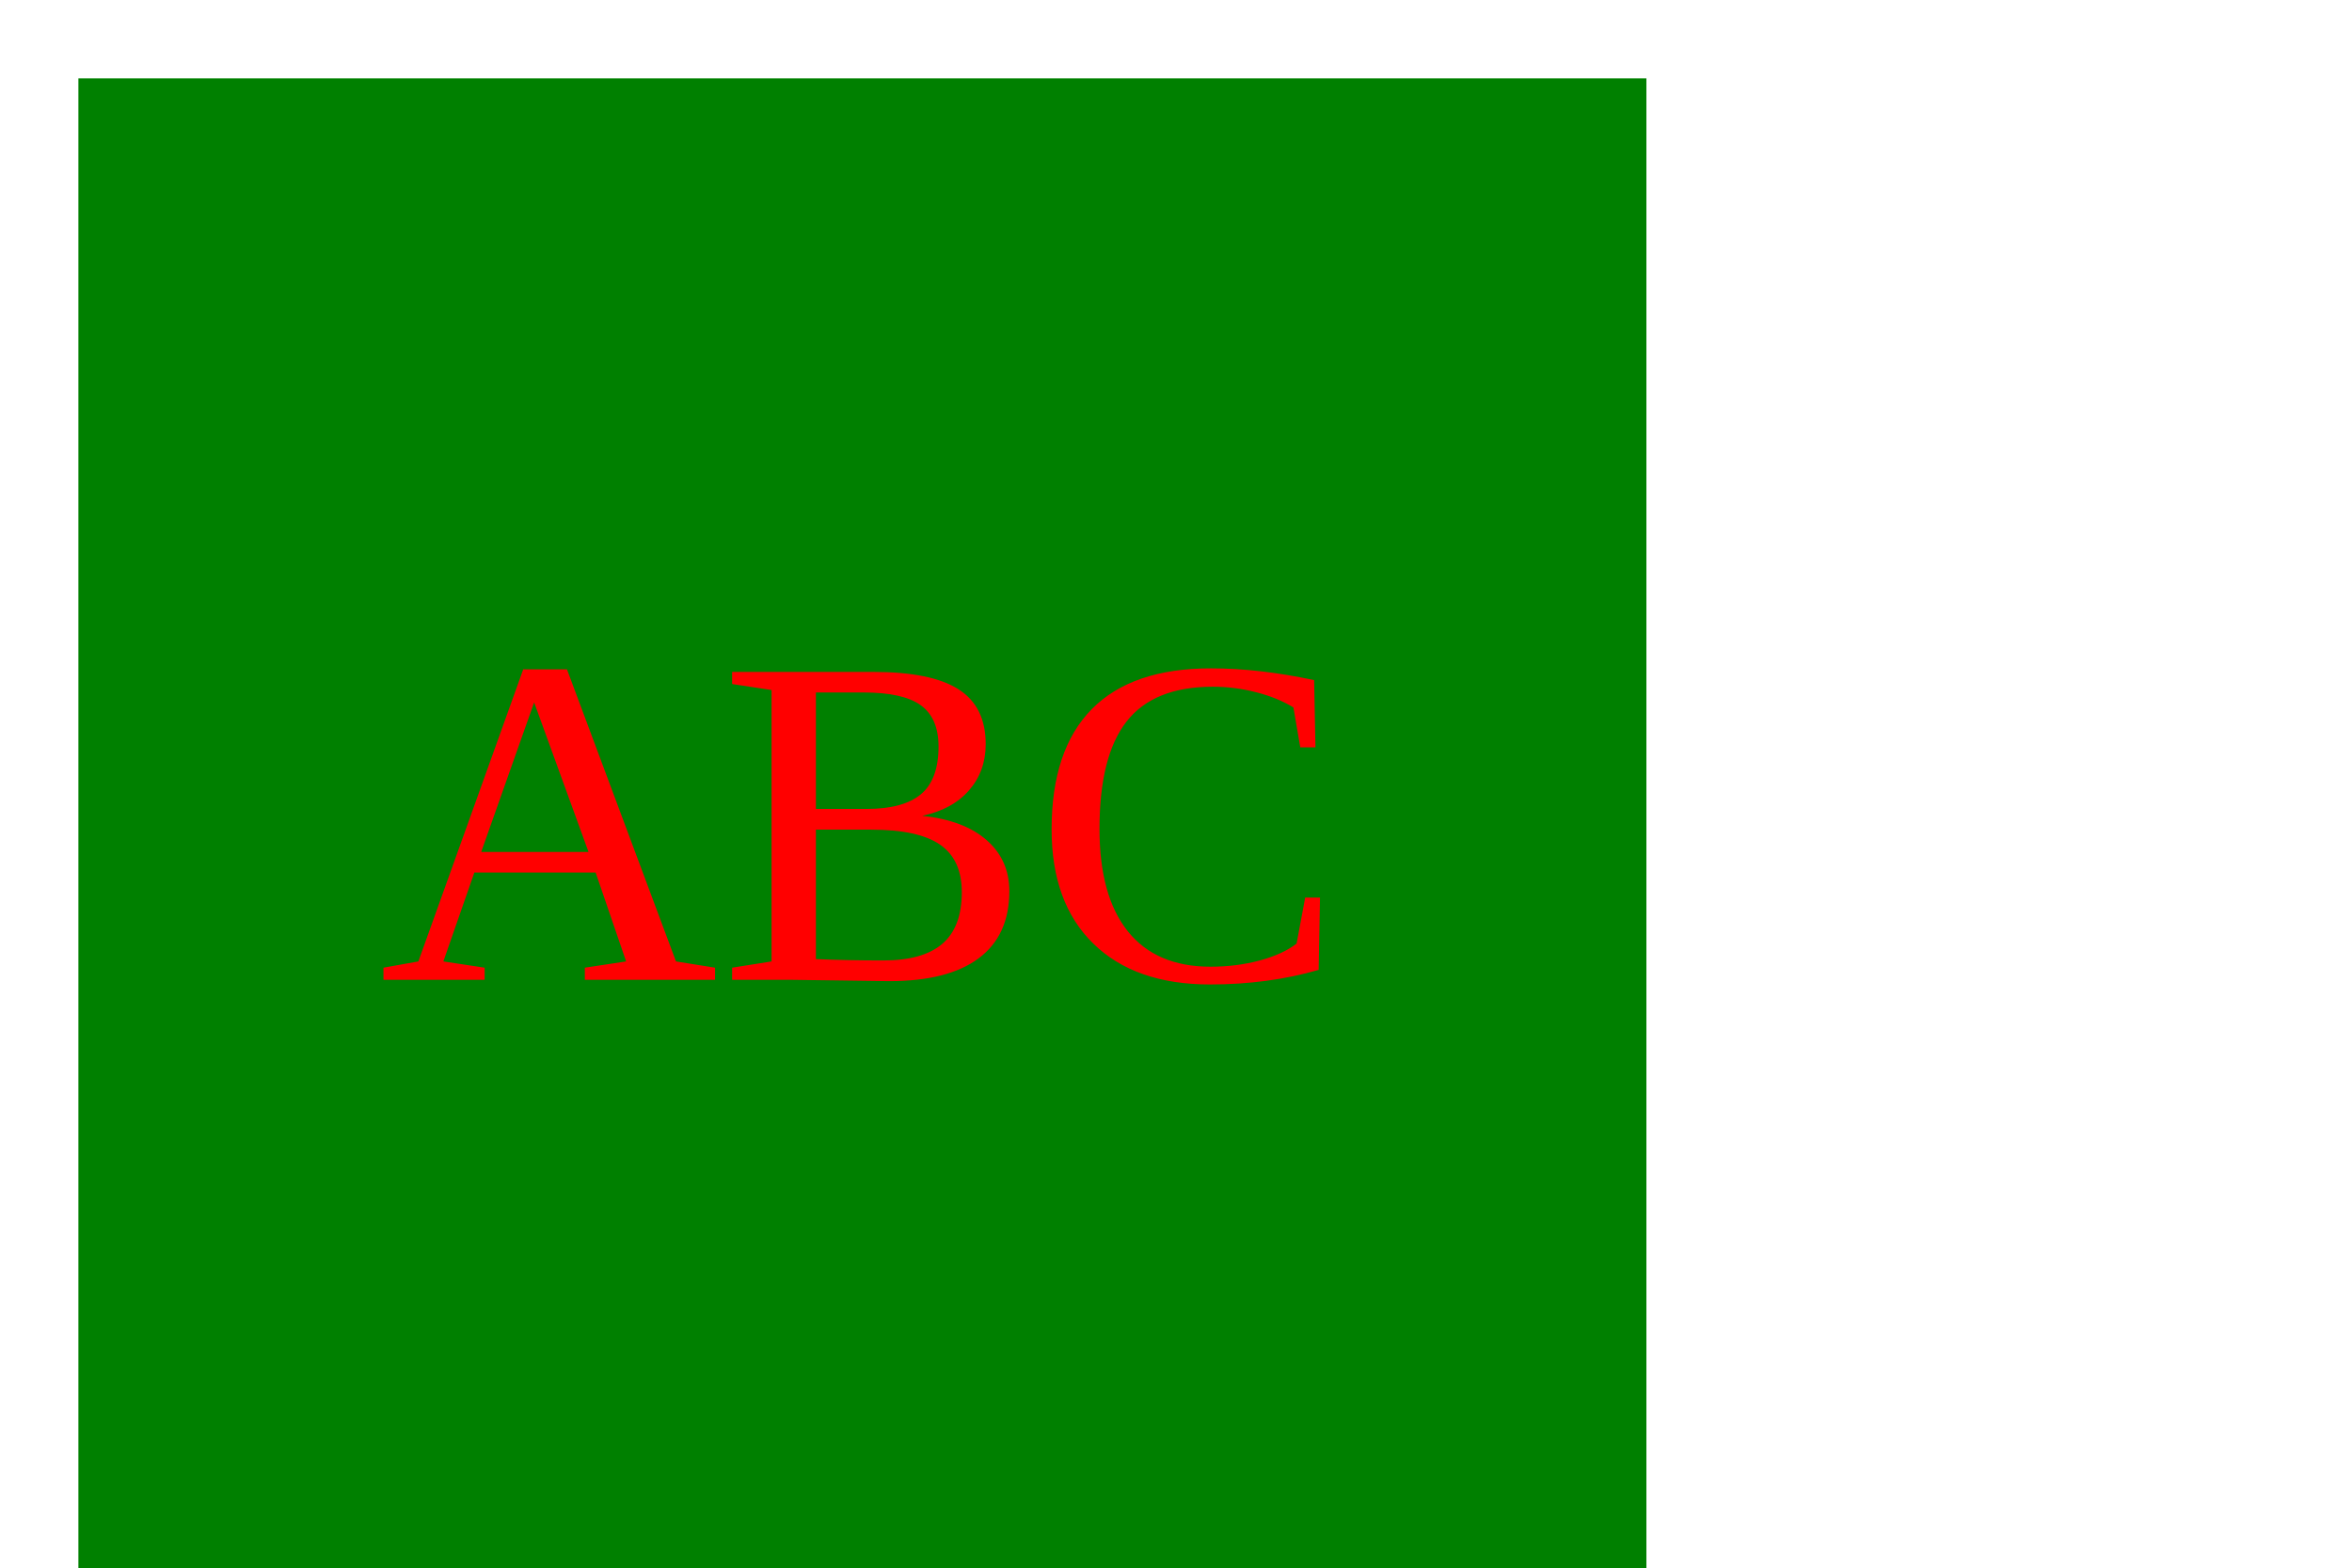
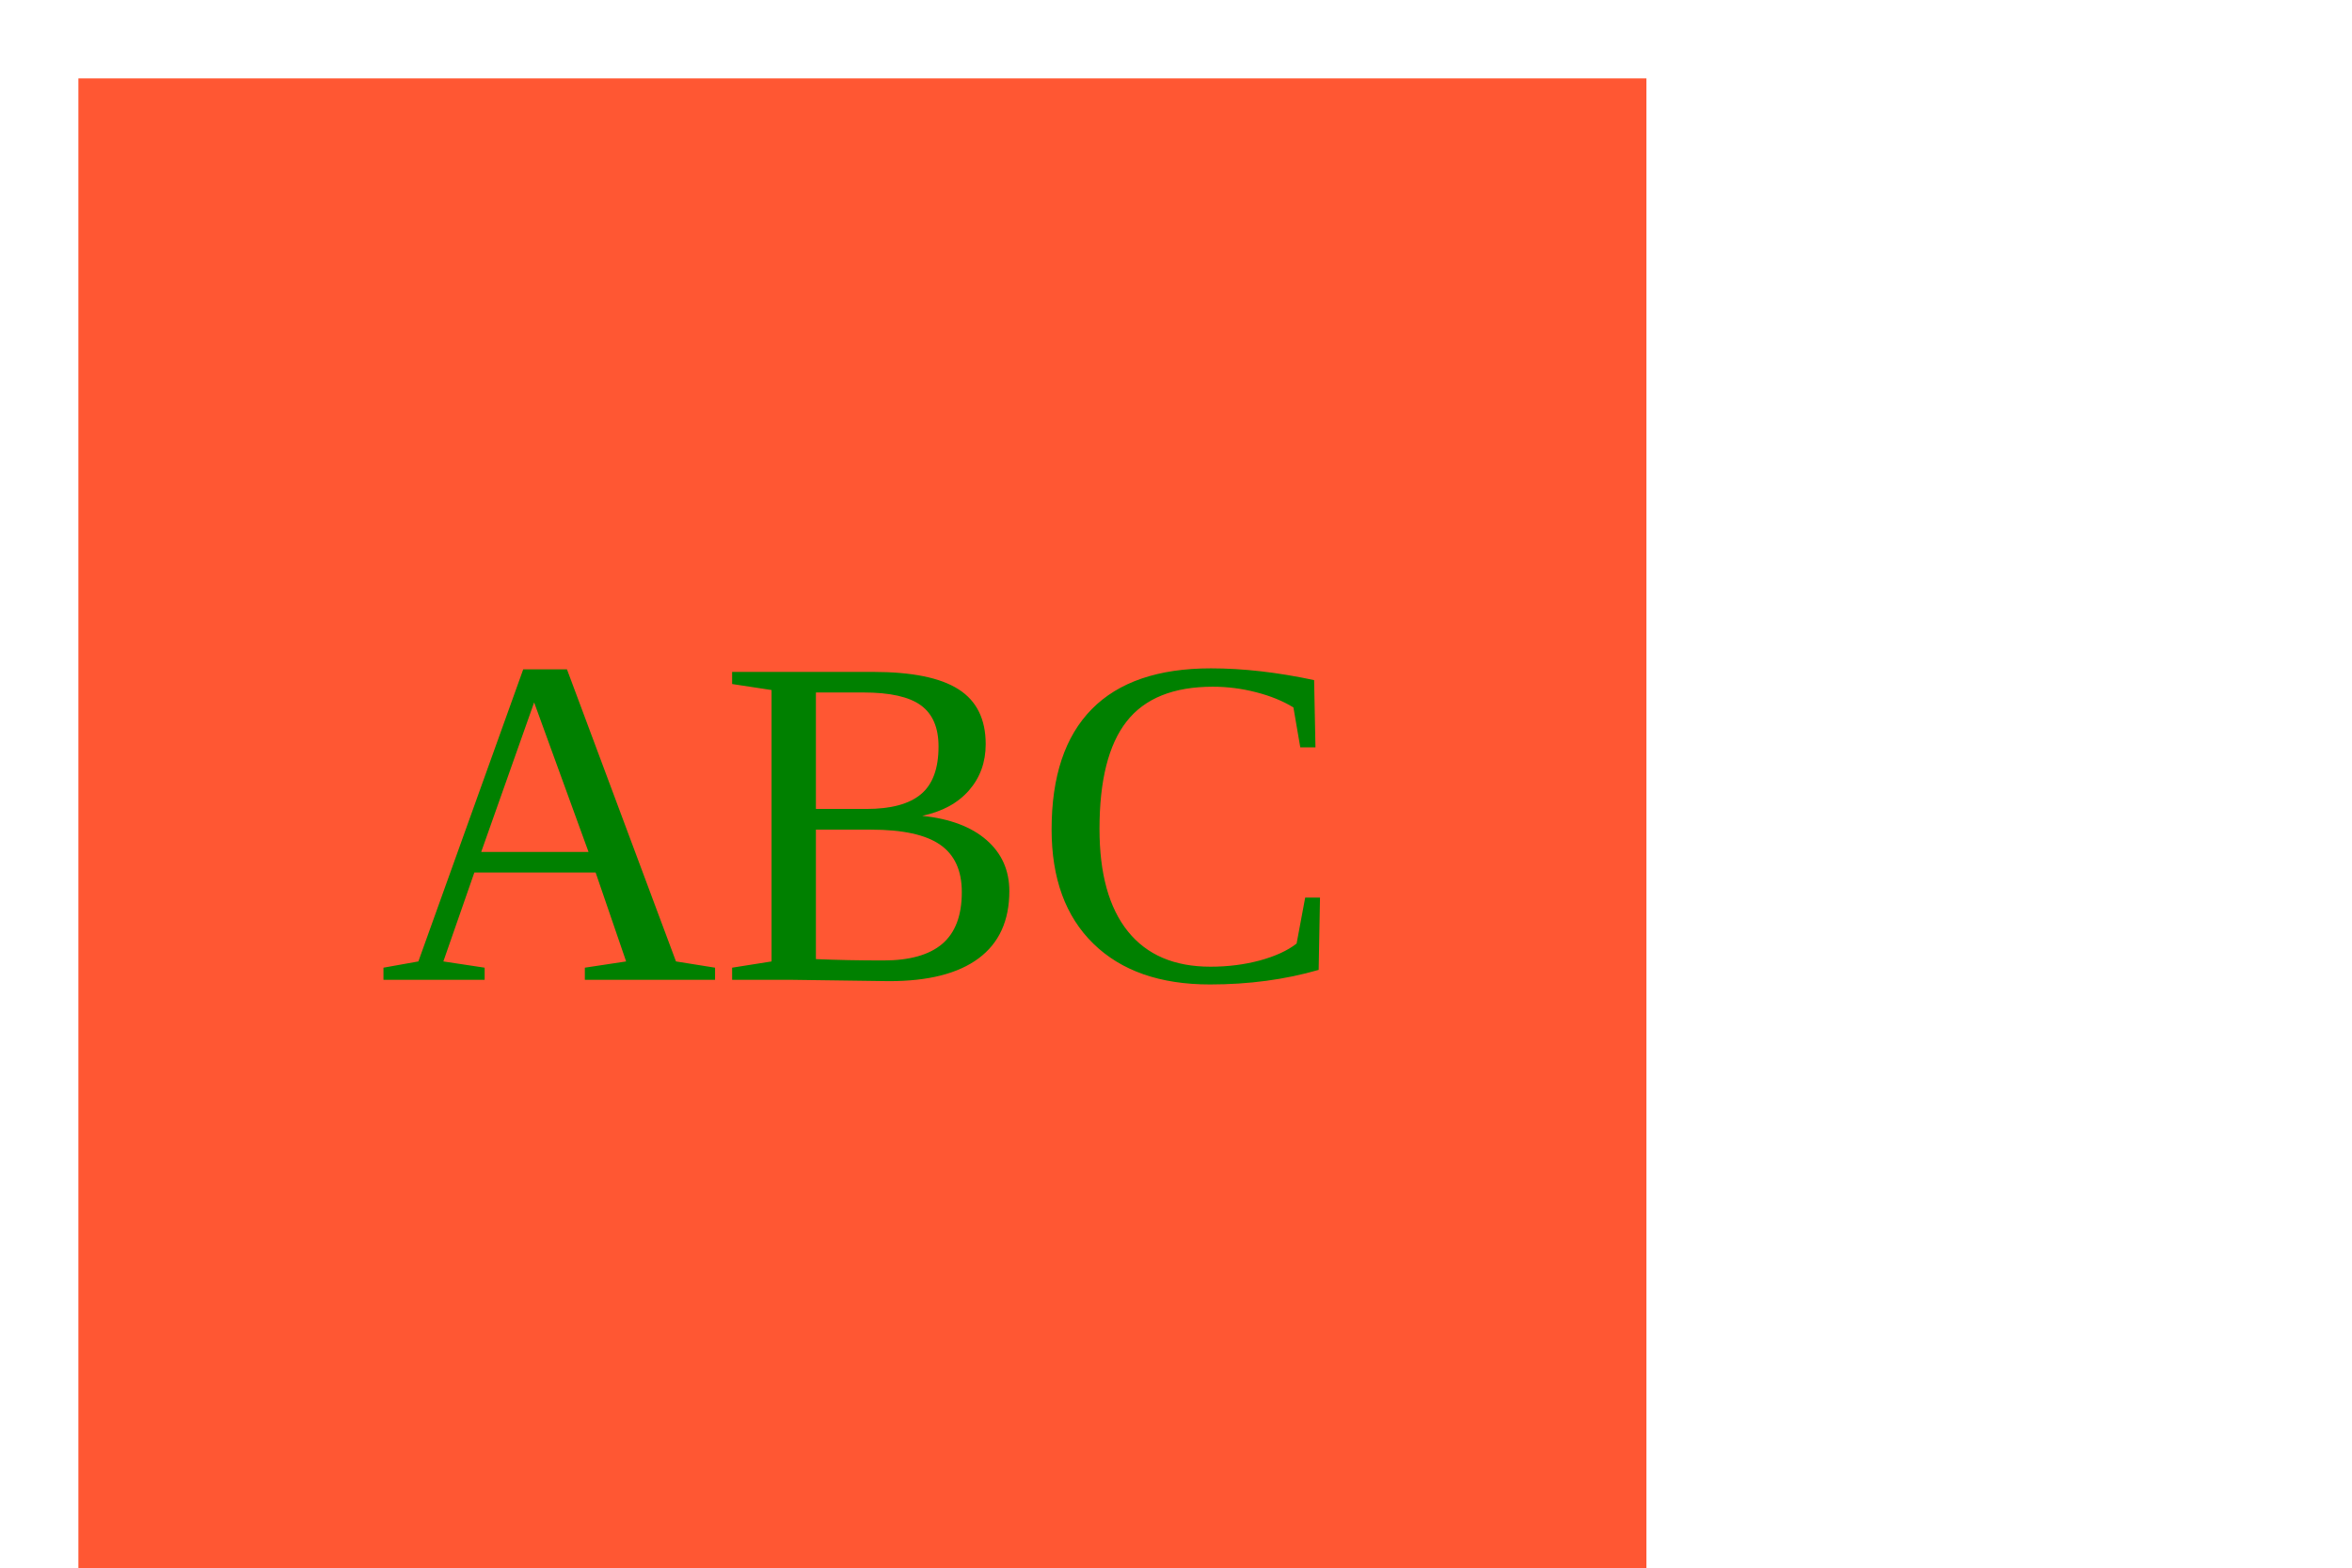
<svg xmlns="http://www.w3.org/2000/svg" version="1.1" width="300" height="200">
-   <rect x="10" y="10" width="200px" height="200px" fill="GREEN" />
-   <text x="110" y="125" font-size="60" text-anchor="middle" fill="RED">ABC</text>
+   <rect x="10" y="10" width="200px" height="200px" fill="#FF5733" />
+   <text x="110" y="125" font-size="60" text-anchor="middle" fill="Green">ABC</text>
</svg>
